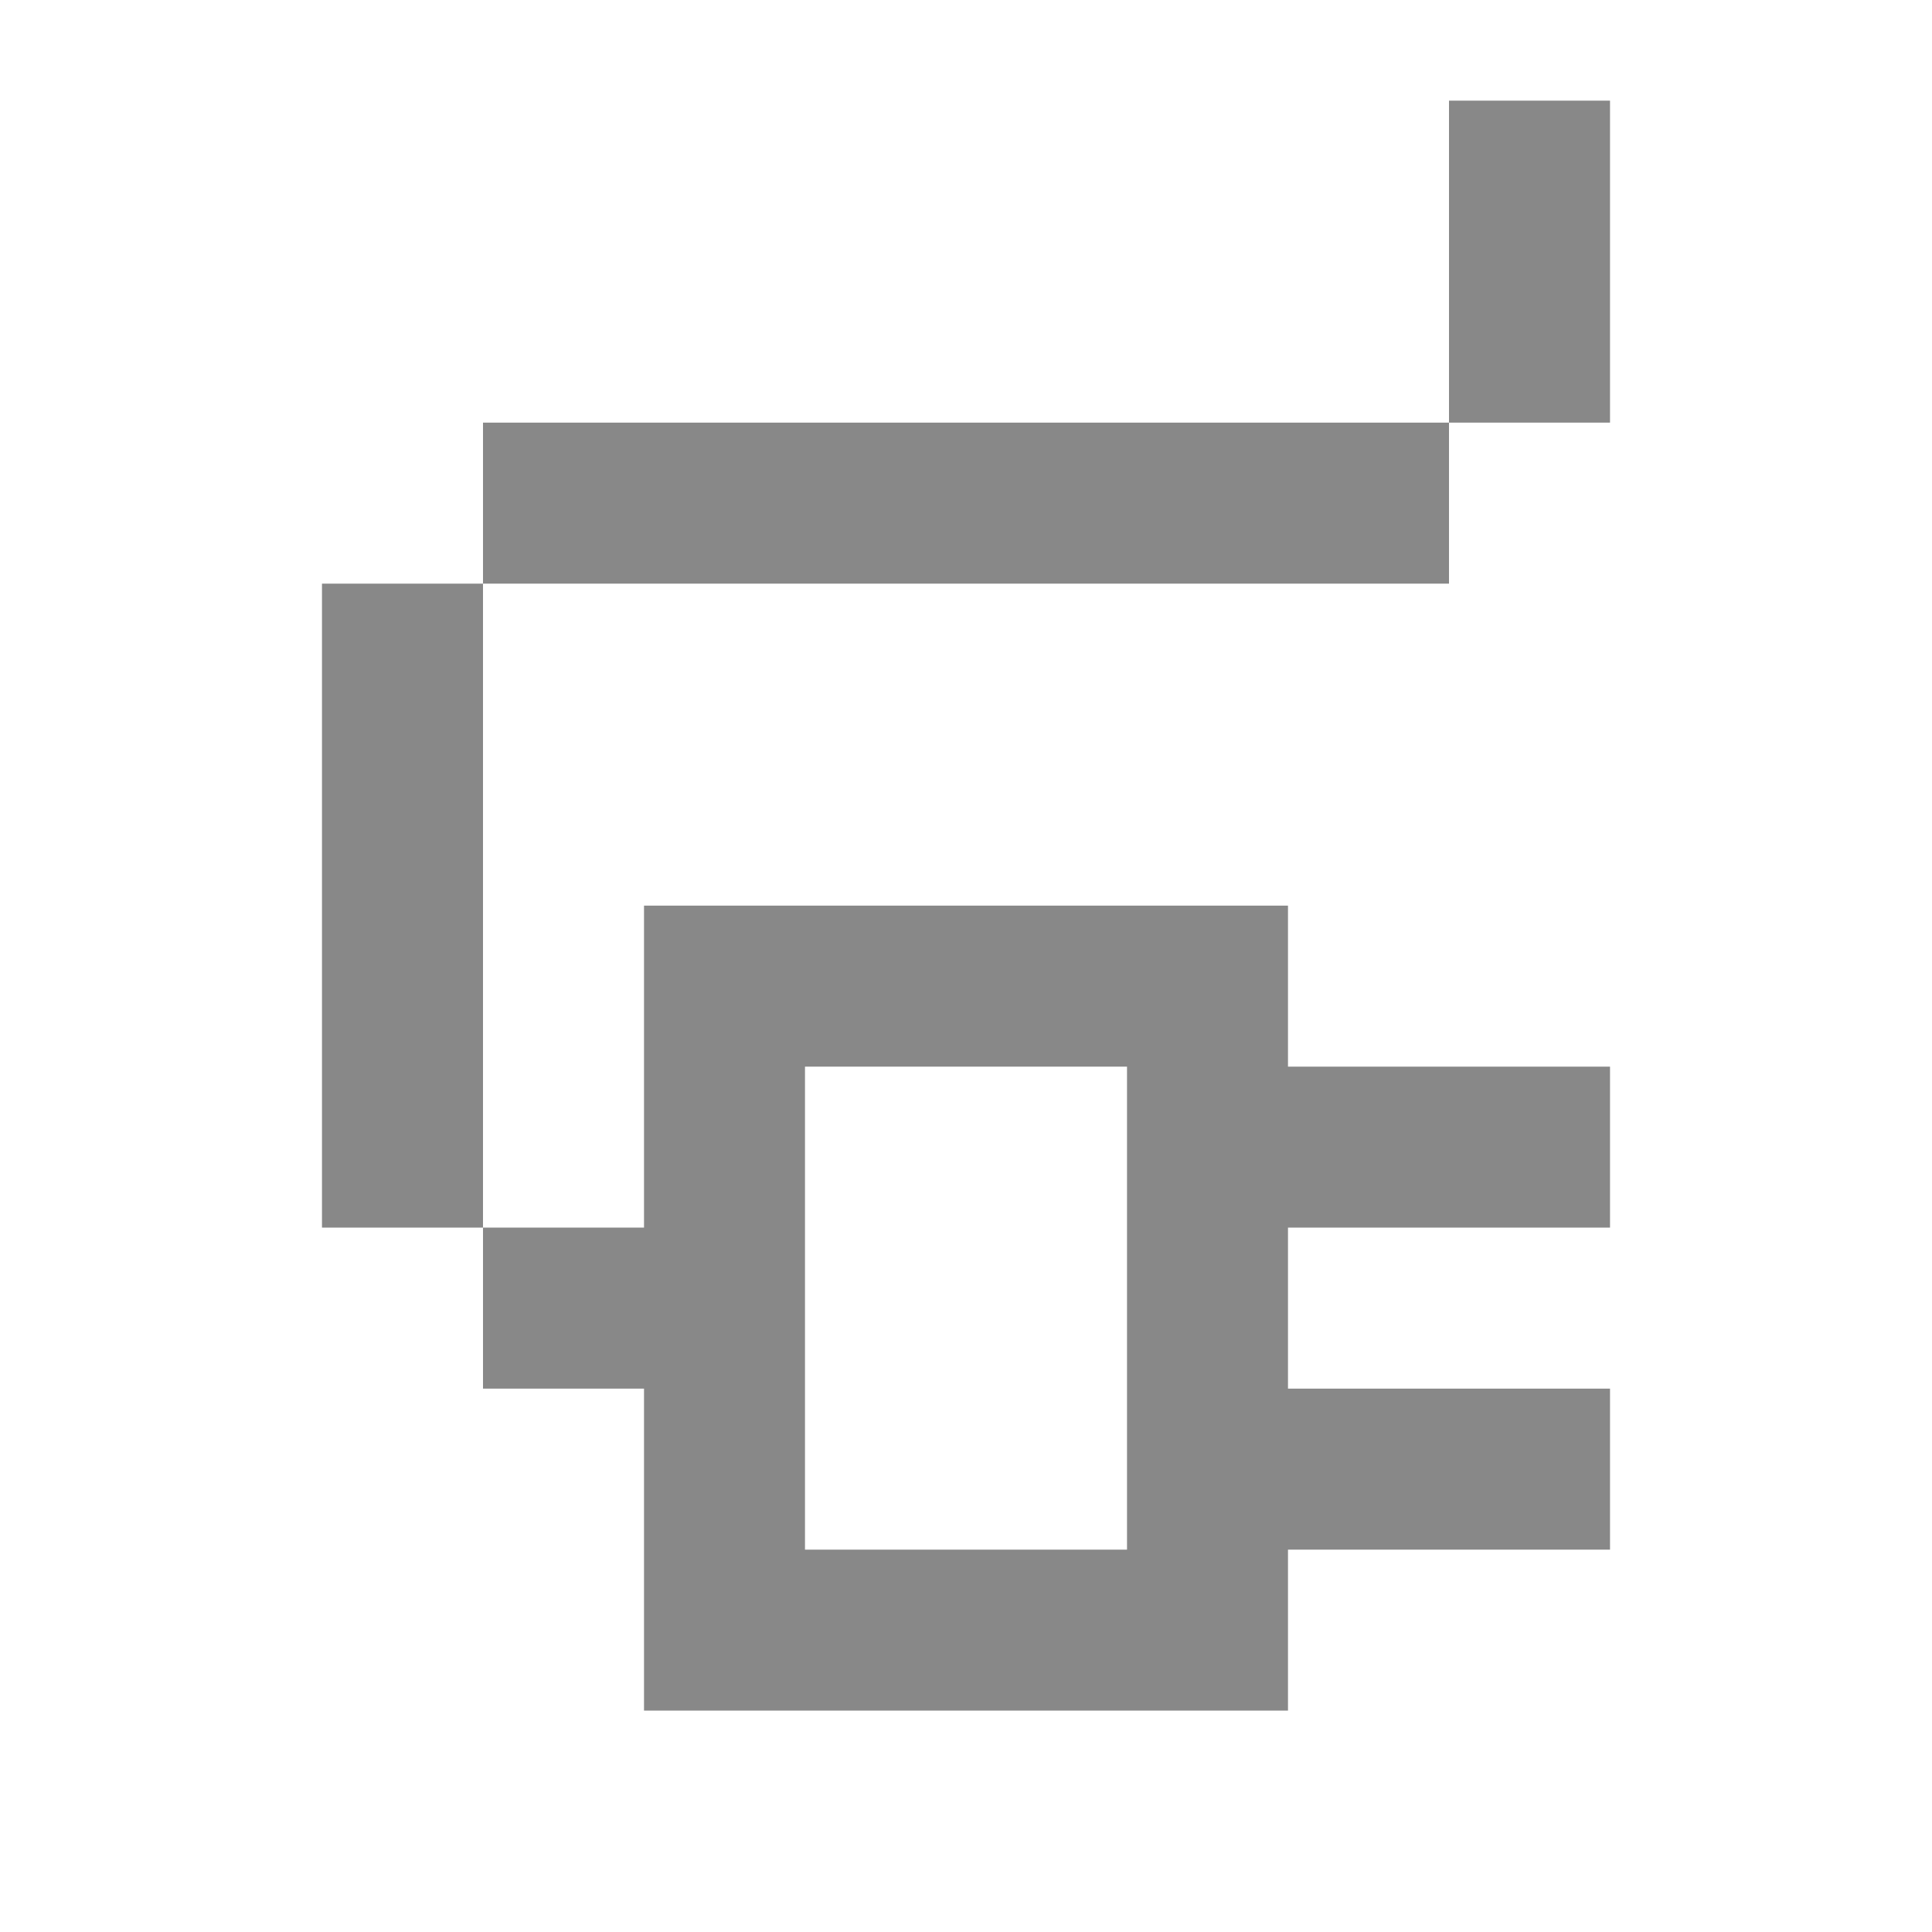
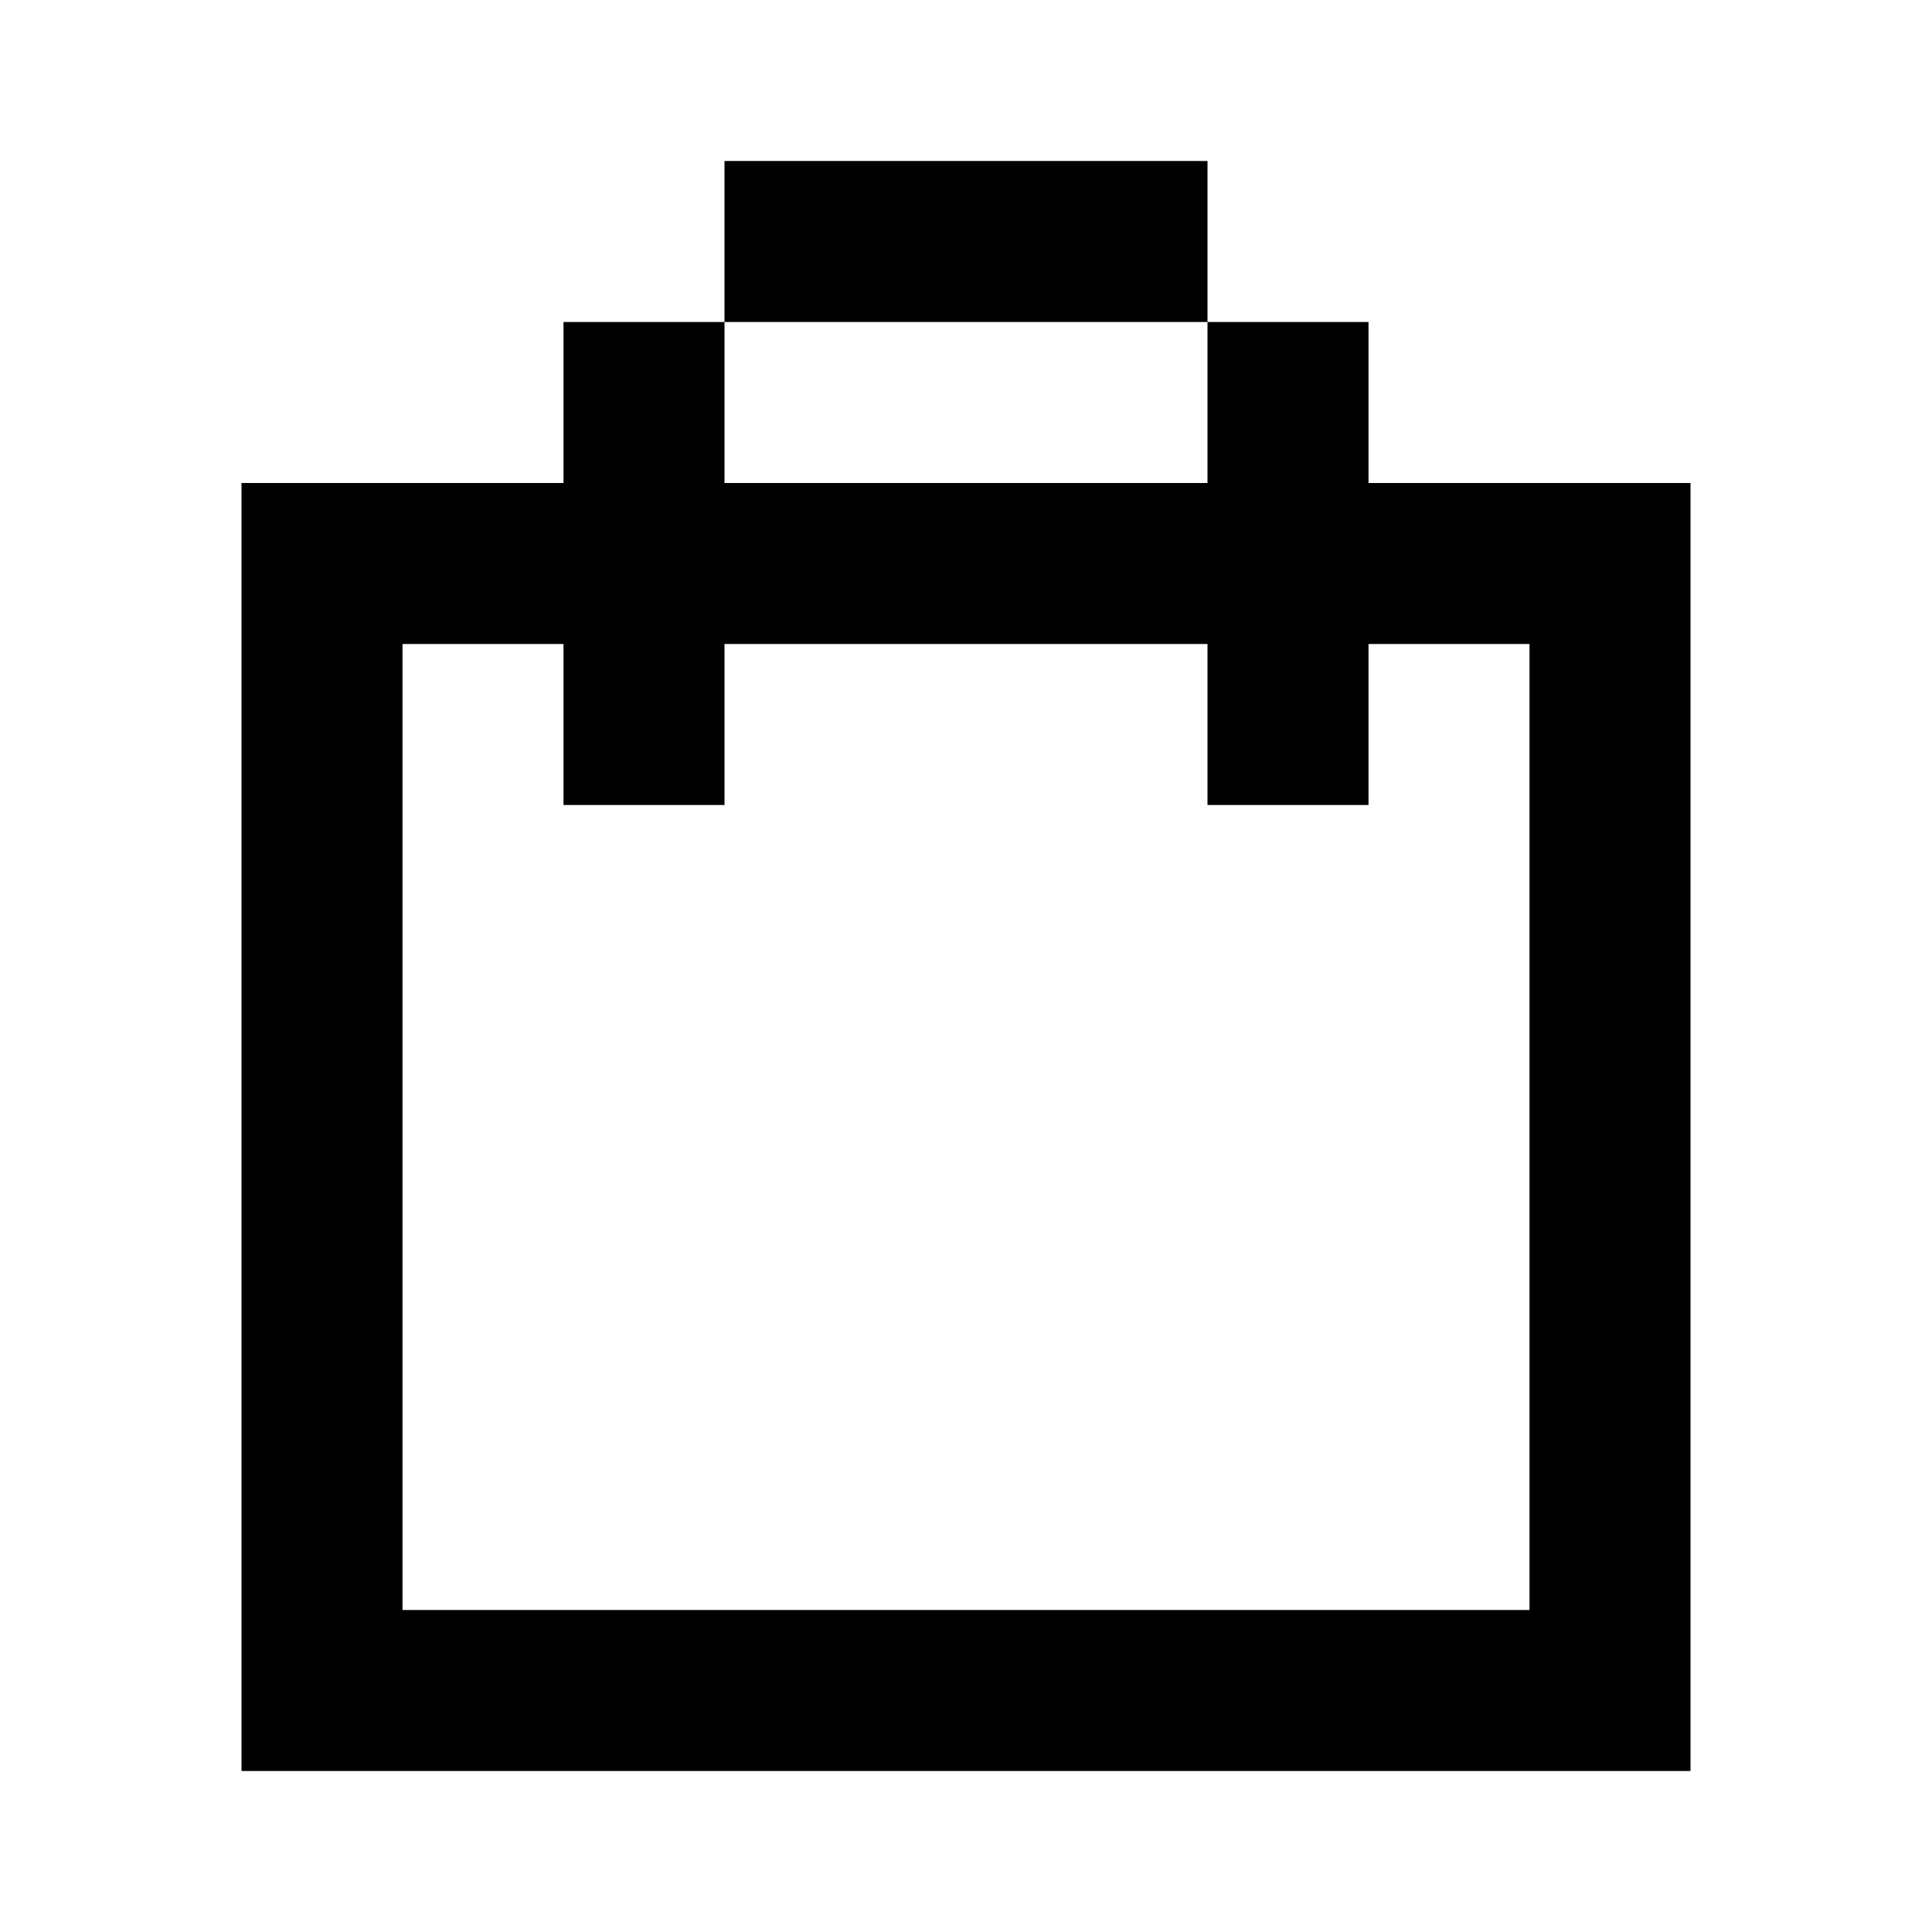
- <svg xmlns="http://www.w3.org/2000/svg" width="32" height="32" viewBox="0 0 32 32" fill="none">
-   <path d="M26.667 1.667H24V7H8V9.667H5.333V20.333H8V23H10.667V28.333H21.333V25.667H26.667V23H21.333V20.333H26.667V17.667H21.333V15H10.667V20.333H8V9.667H24V7H26.667V1.667ZM18.667 25.667H13.333V17.667H18.667V25.667Z" fill="#888888" />
+ <svg xmlns="http://www.w3.org/2000/svg" aria-hidden="true" role="img" width="1em" height="1em" preserveAspectRatio="xMidYMid meet" viewBox="0 0 24 24">
+   <path fill="currentColor" d="M9 2h6v2H9V2zm6 4V4h2v2h4v16H3V6h4V4h2v2h6zm0 2H9v2H7V8H5v12h14V8h-2v2h-2V8z" />
</svg>
